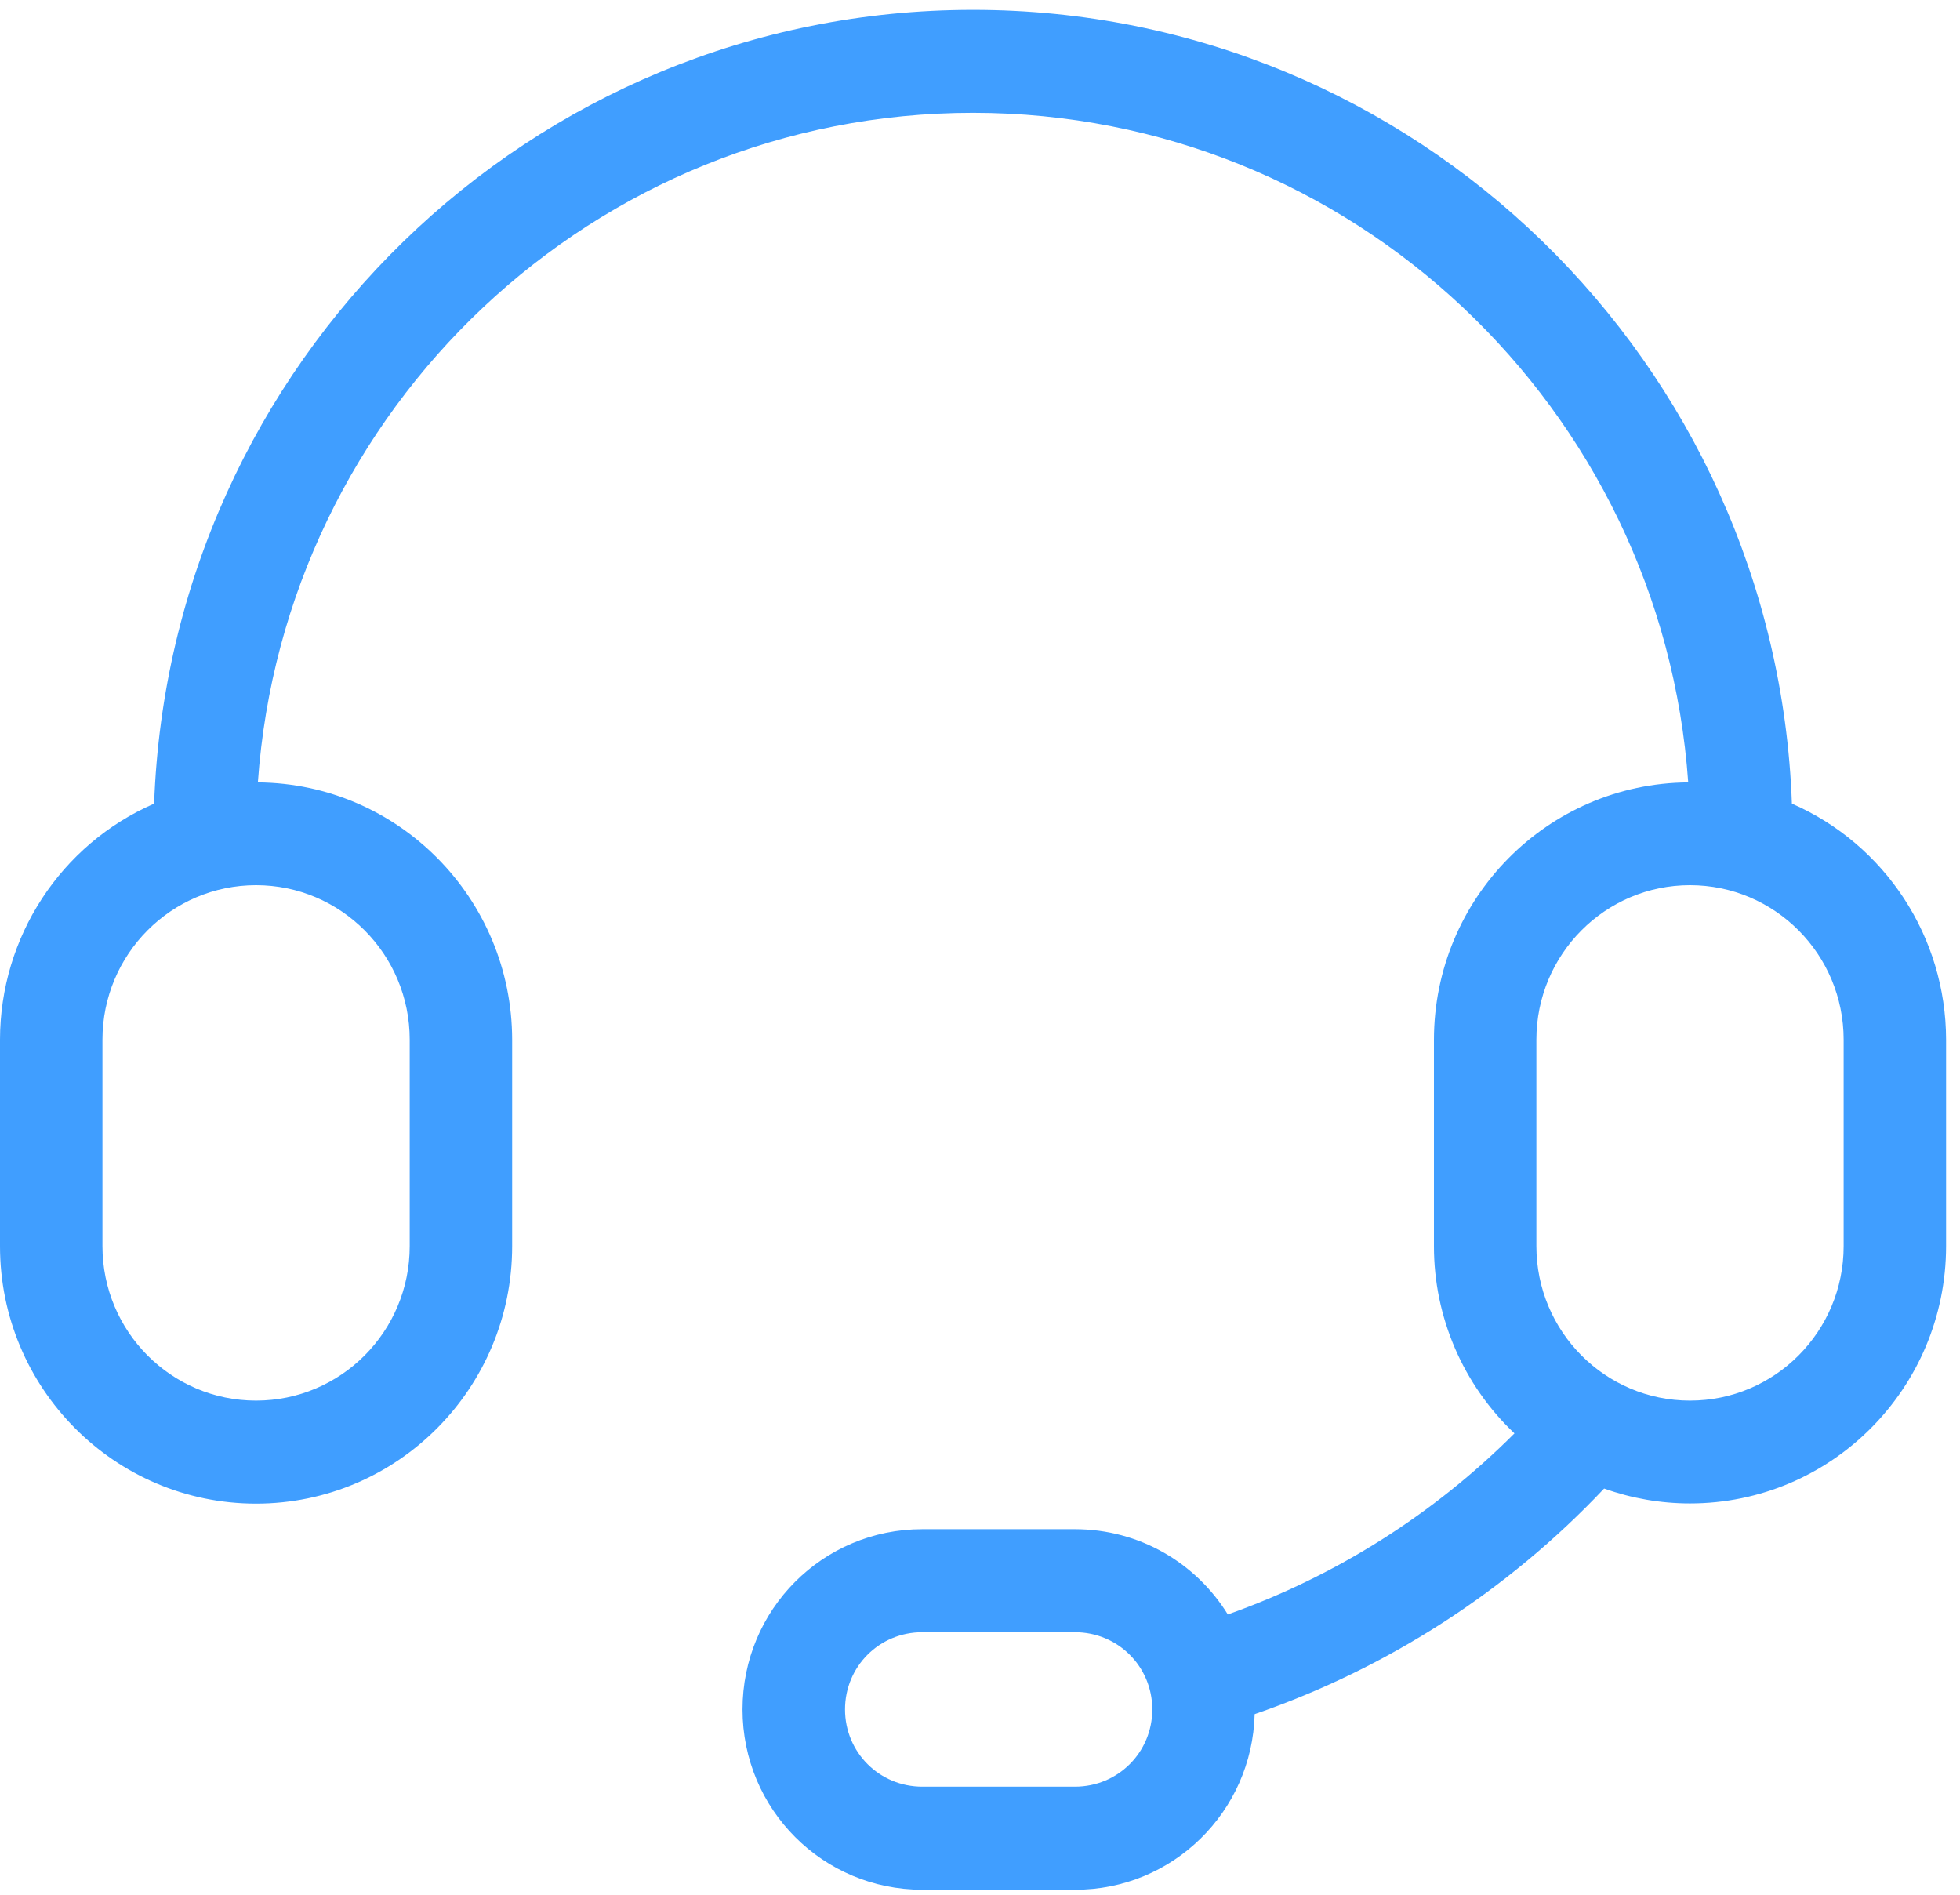
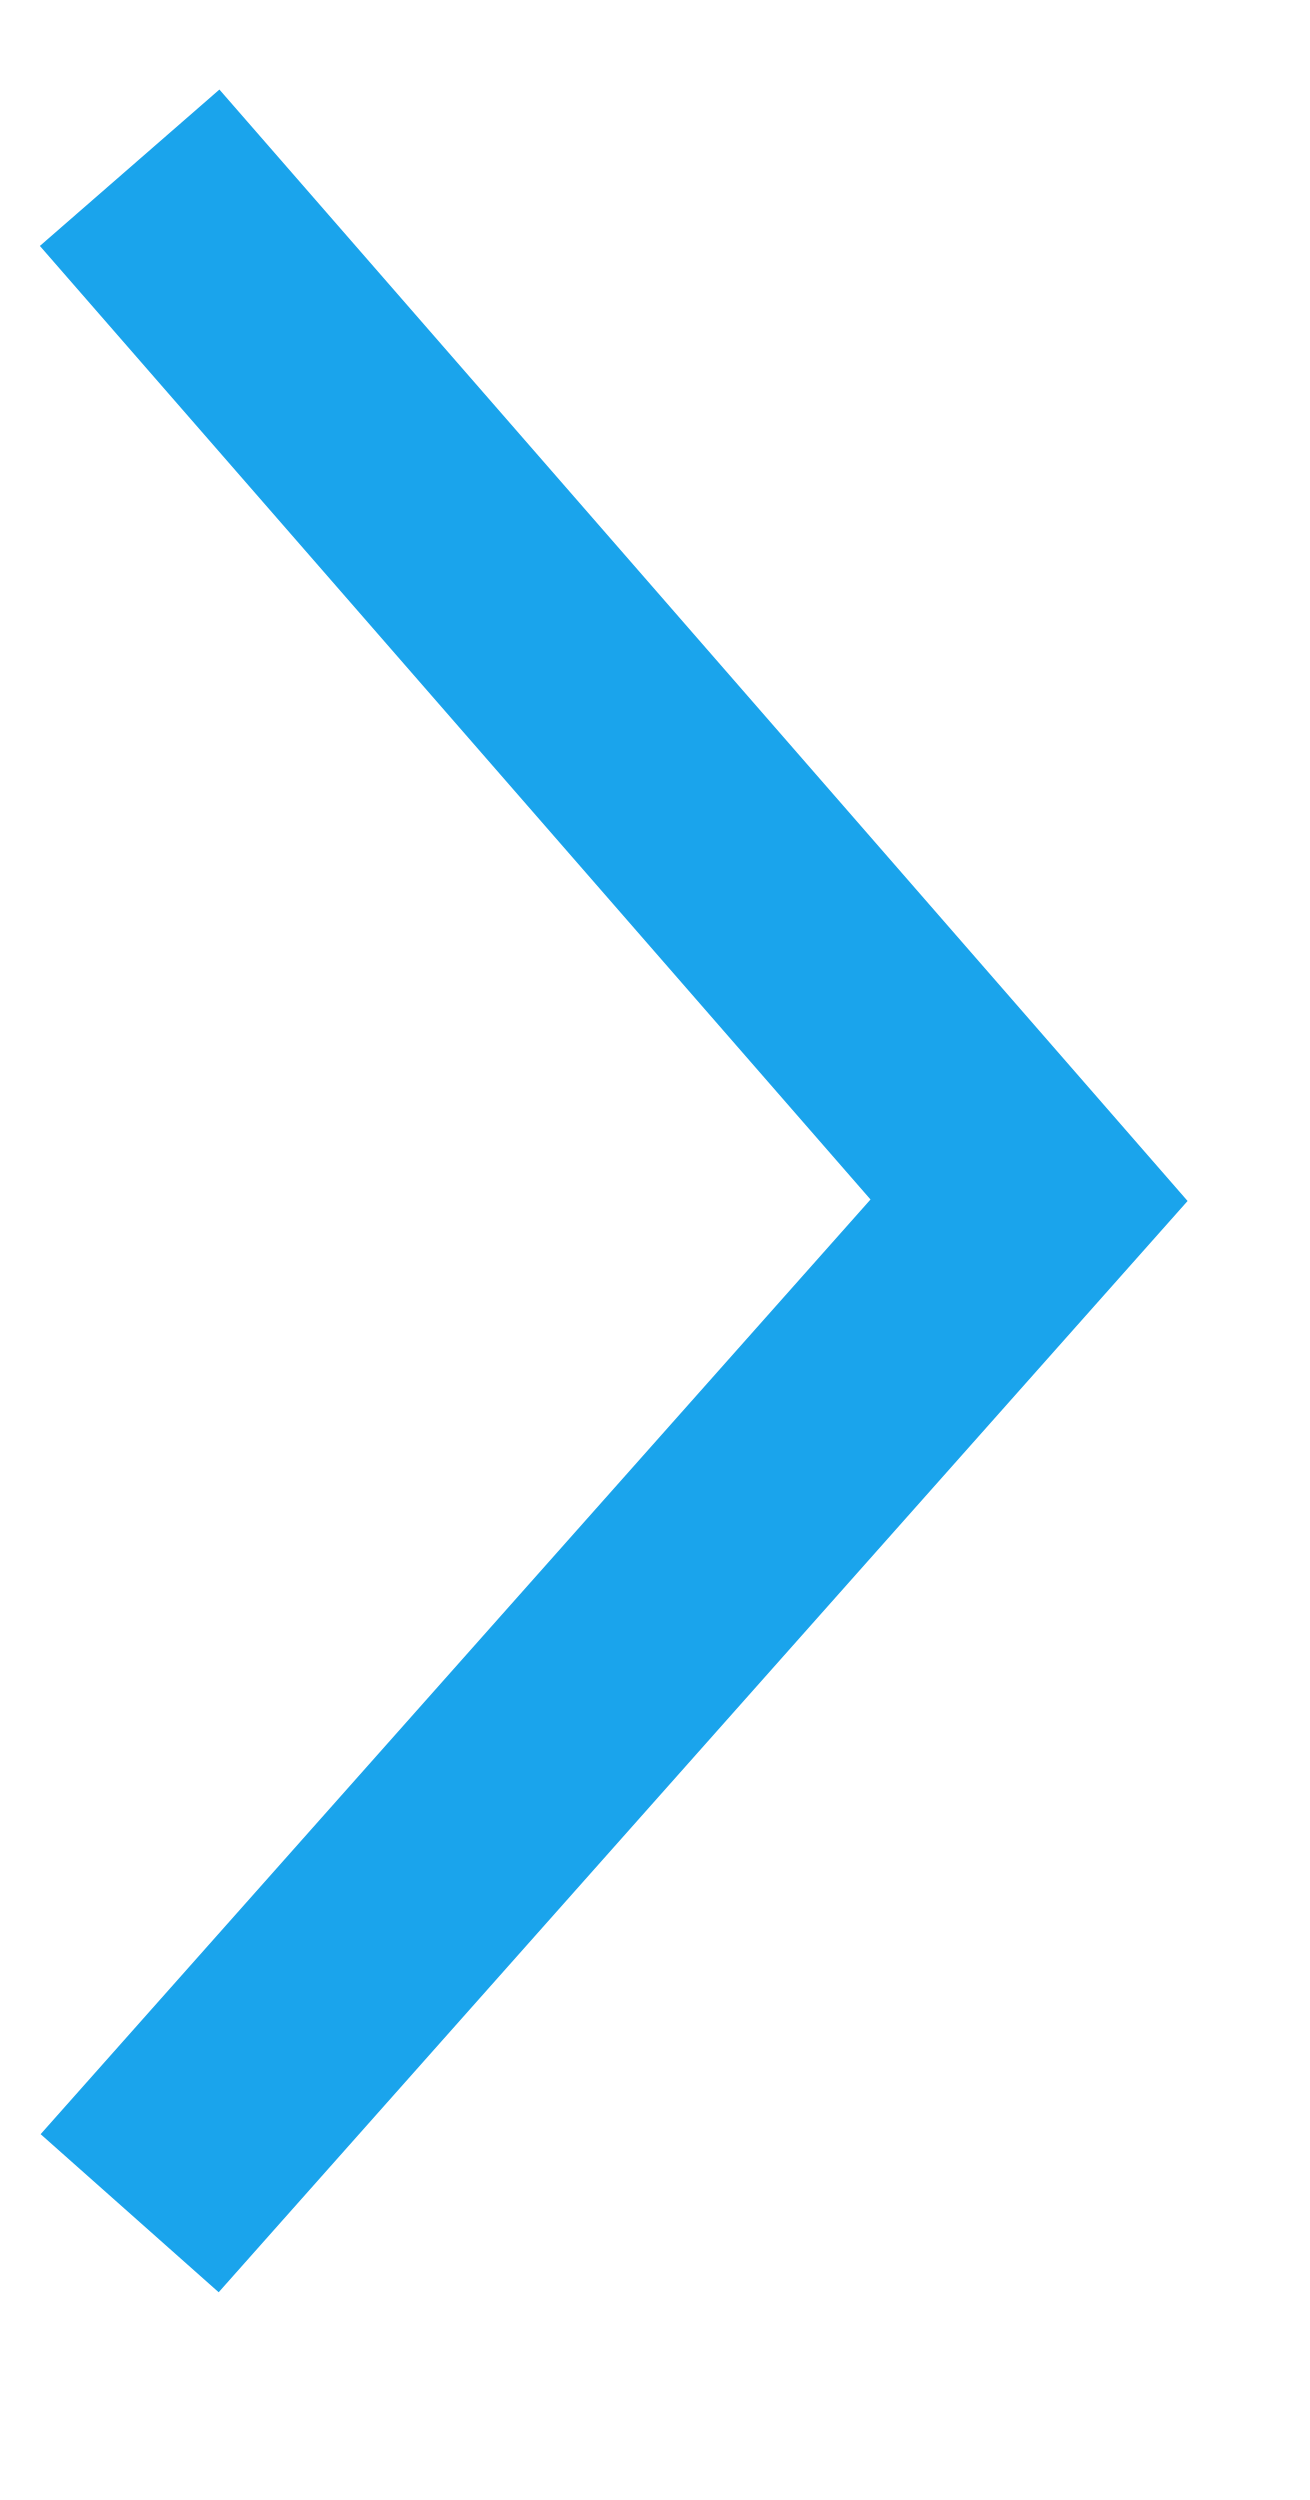
- <svg xmlns="http://www.w3.org/2000/svg" version="1.1" width="30px" height="29px">
-   <g transform="matrix(1 0 0 1 -425 -122 )">
-     <path d="M 1.568 15.913  L 1.568 19.073  C 1.568 20.379  2.621 21.437  3.919 21.437  C 5.218 21.437  6.271 20.379  6.271 19.073  L 6.271 15.913  C 6.271 14.607  5.218 13.548  3.919 13.548  C 2.621 13.548  1.568 14.607  1.568 15.913  Z M 23.181 21.939  C 22.394 21.196  21.947 20.158  21.948 19.073  L 21.948 15.913  C 21.95 13.748  23.687 11.99  25.84 11.975  C 25.438 6.248  20.69 1.727  14.893 1.727  C 9.096 1.727  4.349 6.248  3.947 11.975  C 6.099 11.991  7.836 13.749  7.839 15.913  L 7.839 19.073  C 7.839 21.249  6.084 23.014  3.919 23.014  C 1.755 23.014  0 21.249  0 19.073  L 0 15.913  C 0.001 14.344  0.928 12.924  2.359 12.3  C 2.602 5.549  8.121 0.151  14.893 0.151  C 21.666 0.151  27.184 5.549  27.427 12.3  C 28.858 12.925  29.785 14.344  29.787 15.913  L 29.787 19.073  C 29.785 21.248  28.031 23.011  25.867 23.011  C 25.419 23.011  24.975 22.934  24.553 22.783  C 23.073 24.351  21.237 25.535  19.204 26.236  C 19.166 27.734  17.944 28.928  16.453 28.923  L 14.116 28.923  C 12.595 28.923  11.365 27.693  11.365 26.164  C 11.365 24.637  12.591 23.405  14.116 23.405  L 16.452 23.405  C 17.442 23.405  18.309 23.925  18.793 24.71  C 20.442 24.125  21.941 23.179  23.18 21.939  Z M 23.516 15.913  L 23.516 19.073  C 23.516 20.379  24.569 21.437  25.867 21.437  C 27.166 21.437  28.219 20.379  28.219 19.073  L 28.219 15.913  C 28.219 14.607  27.166 13.548  25.867 13.548  C 24.569 13.548  23.516 14.607  23.516 15.913  Z M 12.934 26.164  C 12.934 26.821  13.46 27.346  14.117 27.346  L 16.453 27.346  C 17.113 27.346  17.637 26.82  17.637 26.164  C 17.637 25.507  17.111 24.982  16.453 24.982  L 14.117 24.982  C 13.457 24.982  12.934 25.508  12.934 26.164  Z " fill-rule="nonzero" fill="#409eff" stroke="none" transform="matrix(1 0 0 1 425 122 )" />
+ <svg xmlns="http://www.w3.org/2000/svg" version="1.1" width="11px" height="21px">
+   <g transform="matrix(1 0 0 1 -97 -129 )">
+     <path d="M 0.089 0.409  L 7.644 9.082  L 0.089 17.591  " stroke-width="2" stroke="#1aa4ec" fill="none" transform="matrix(1 0 0 1 98 130 )" />
  </g>
</svg>
